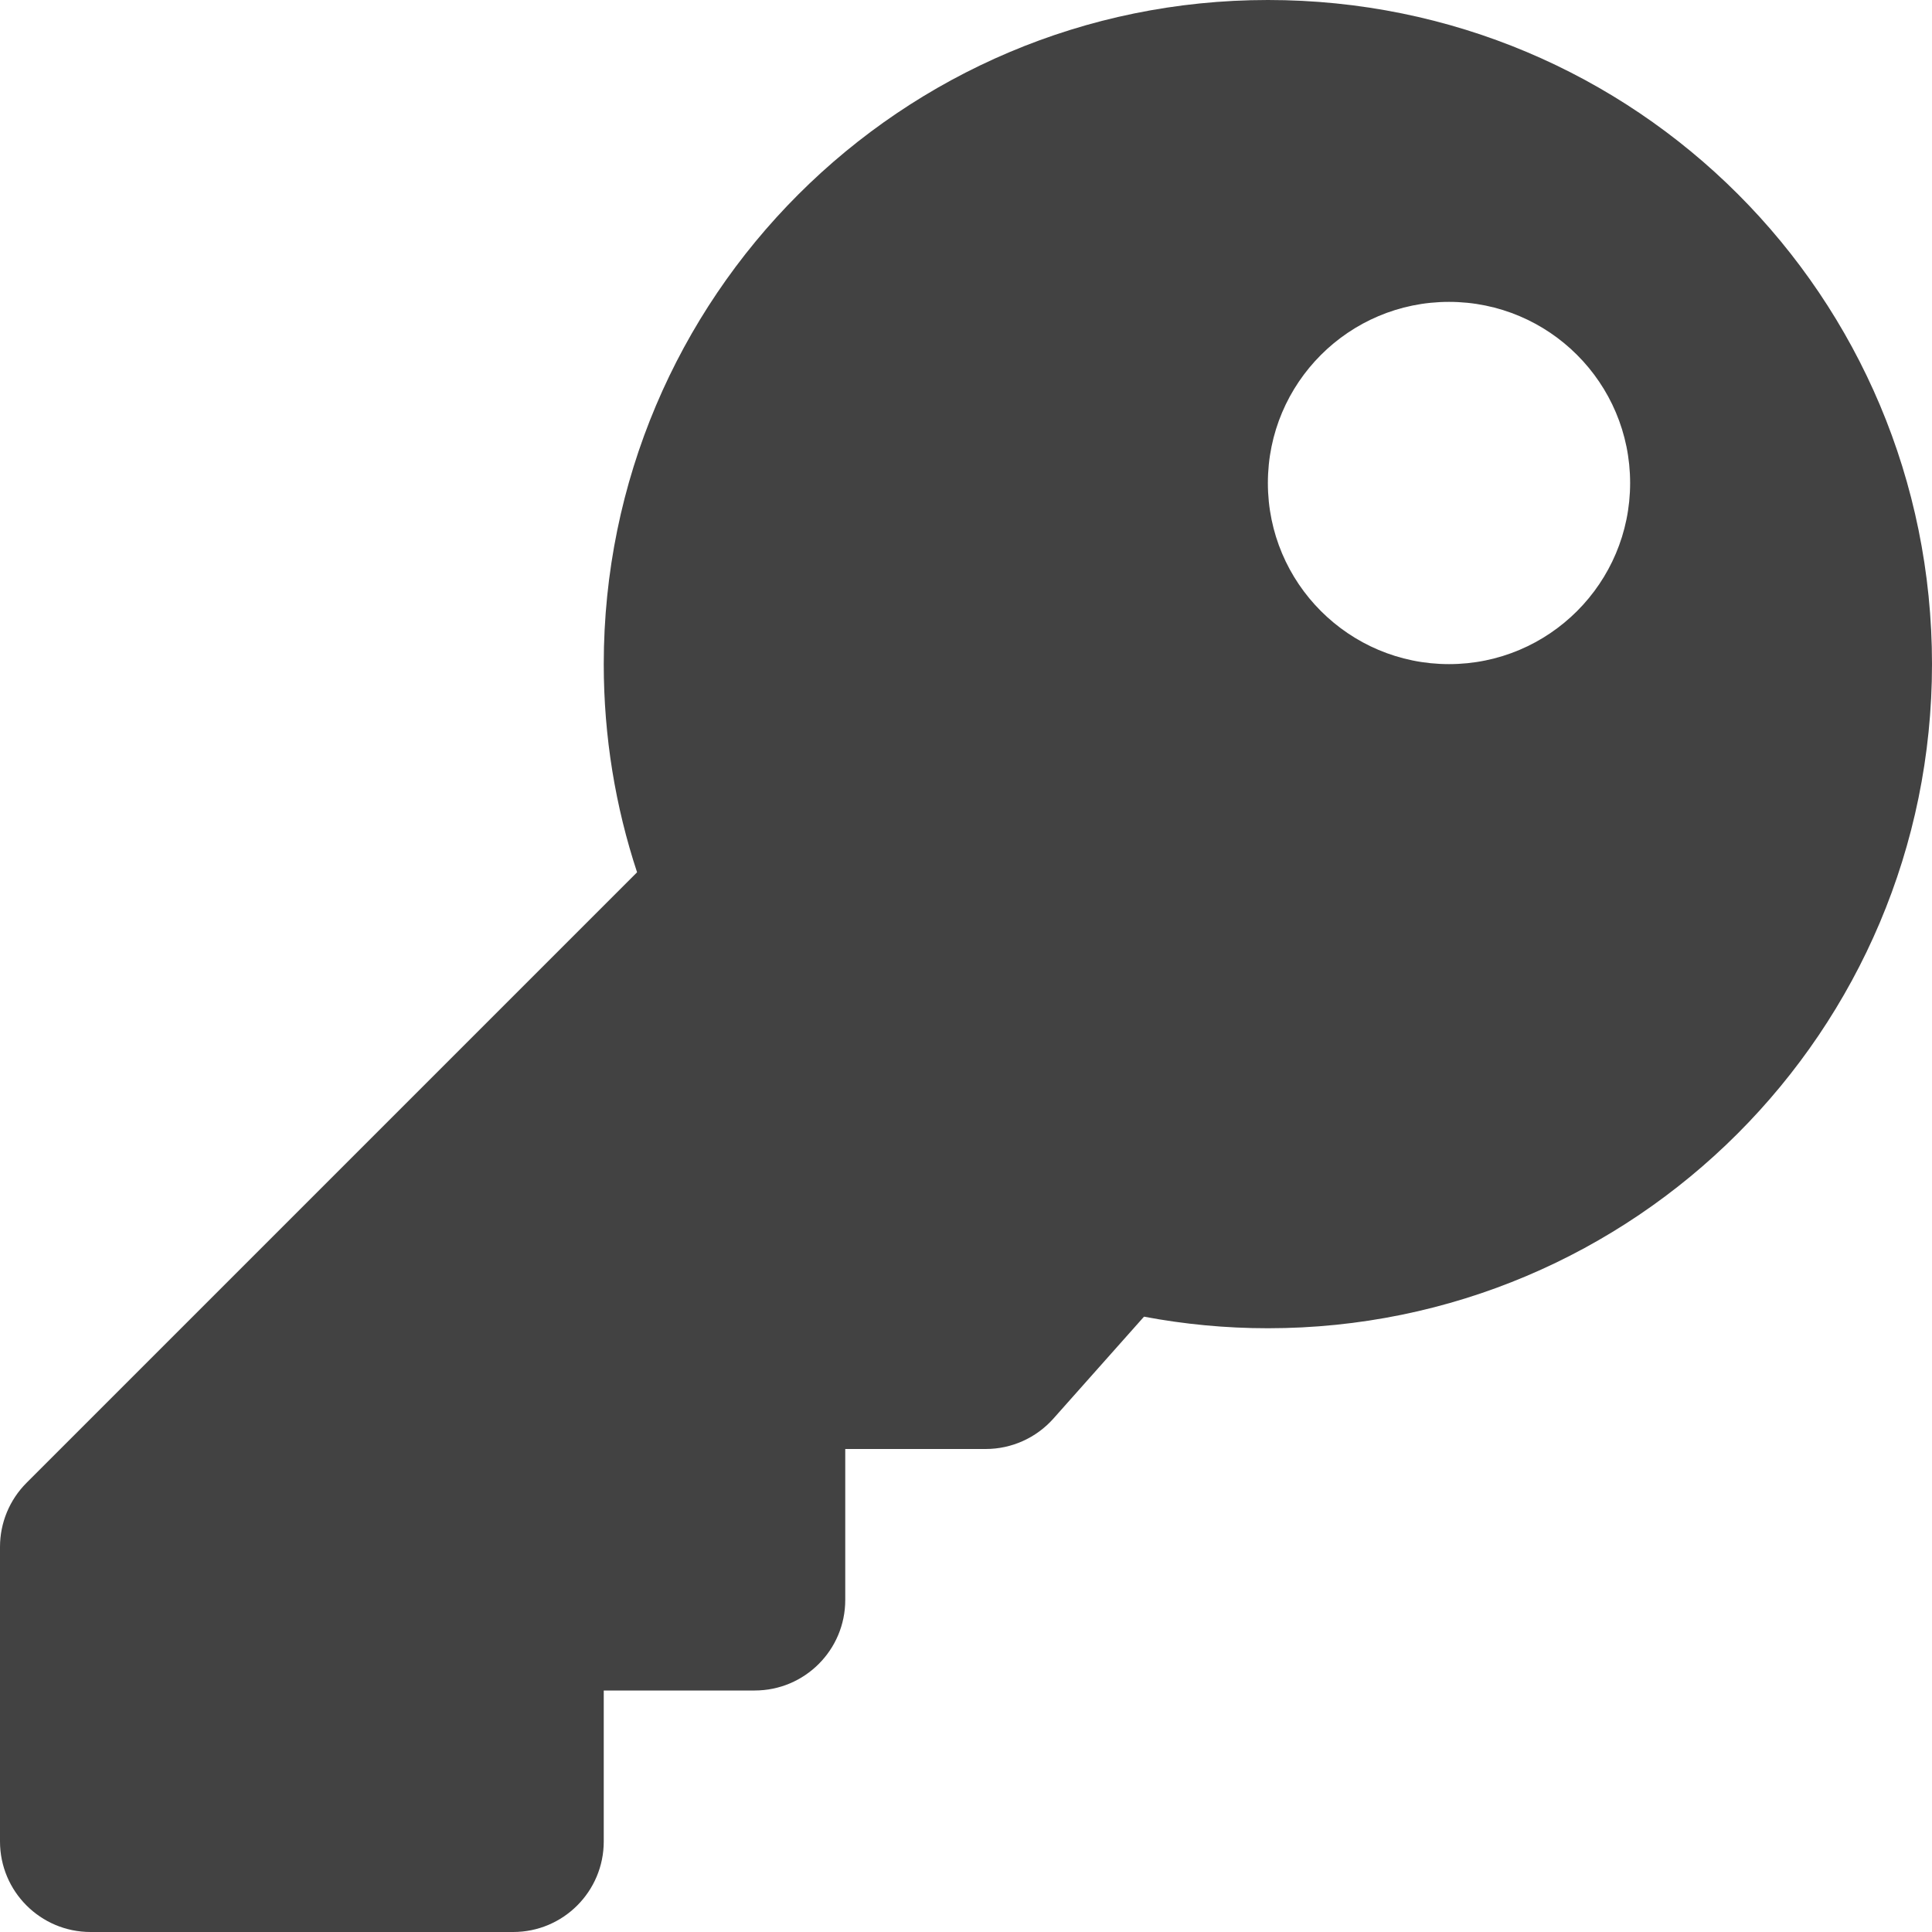
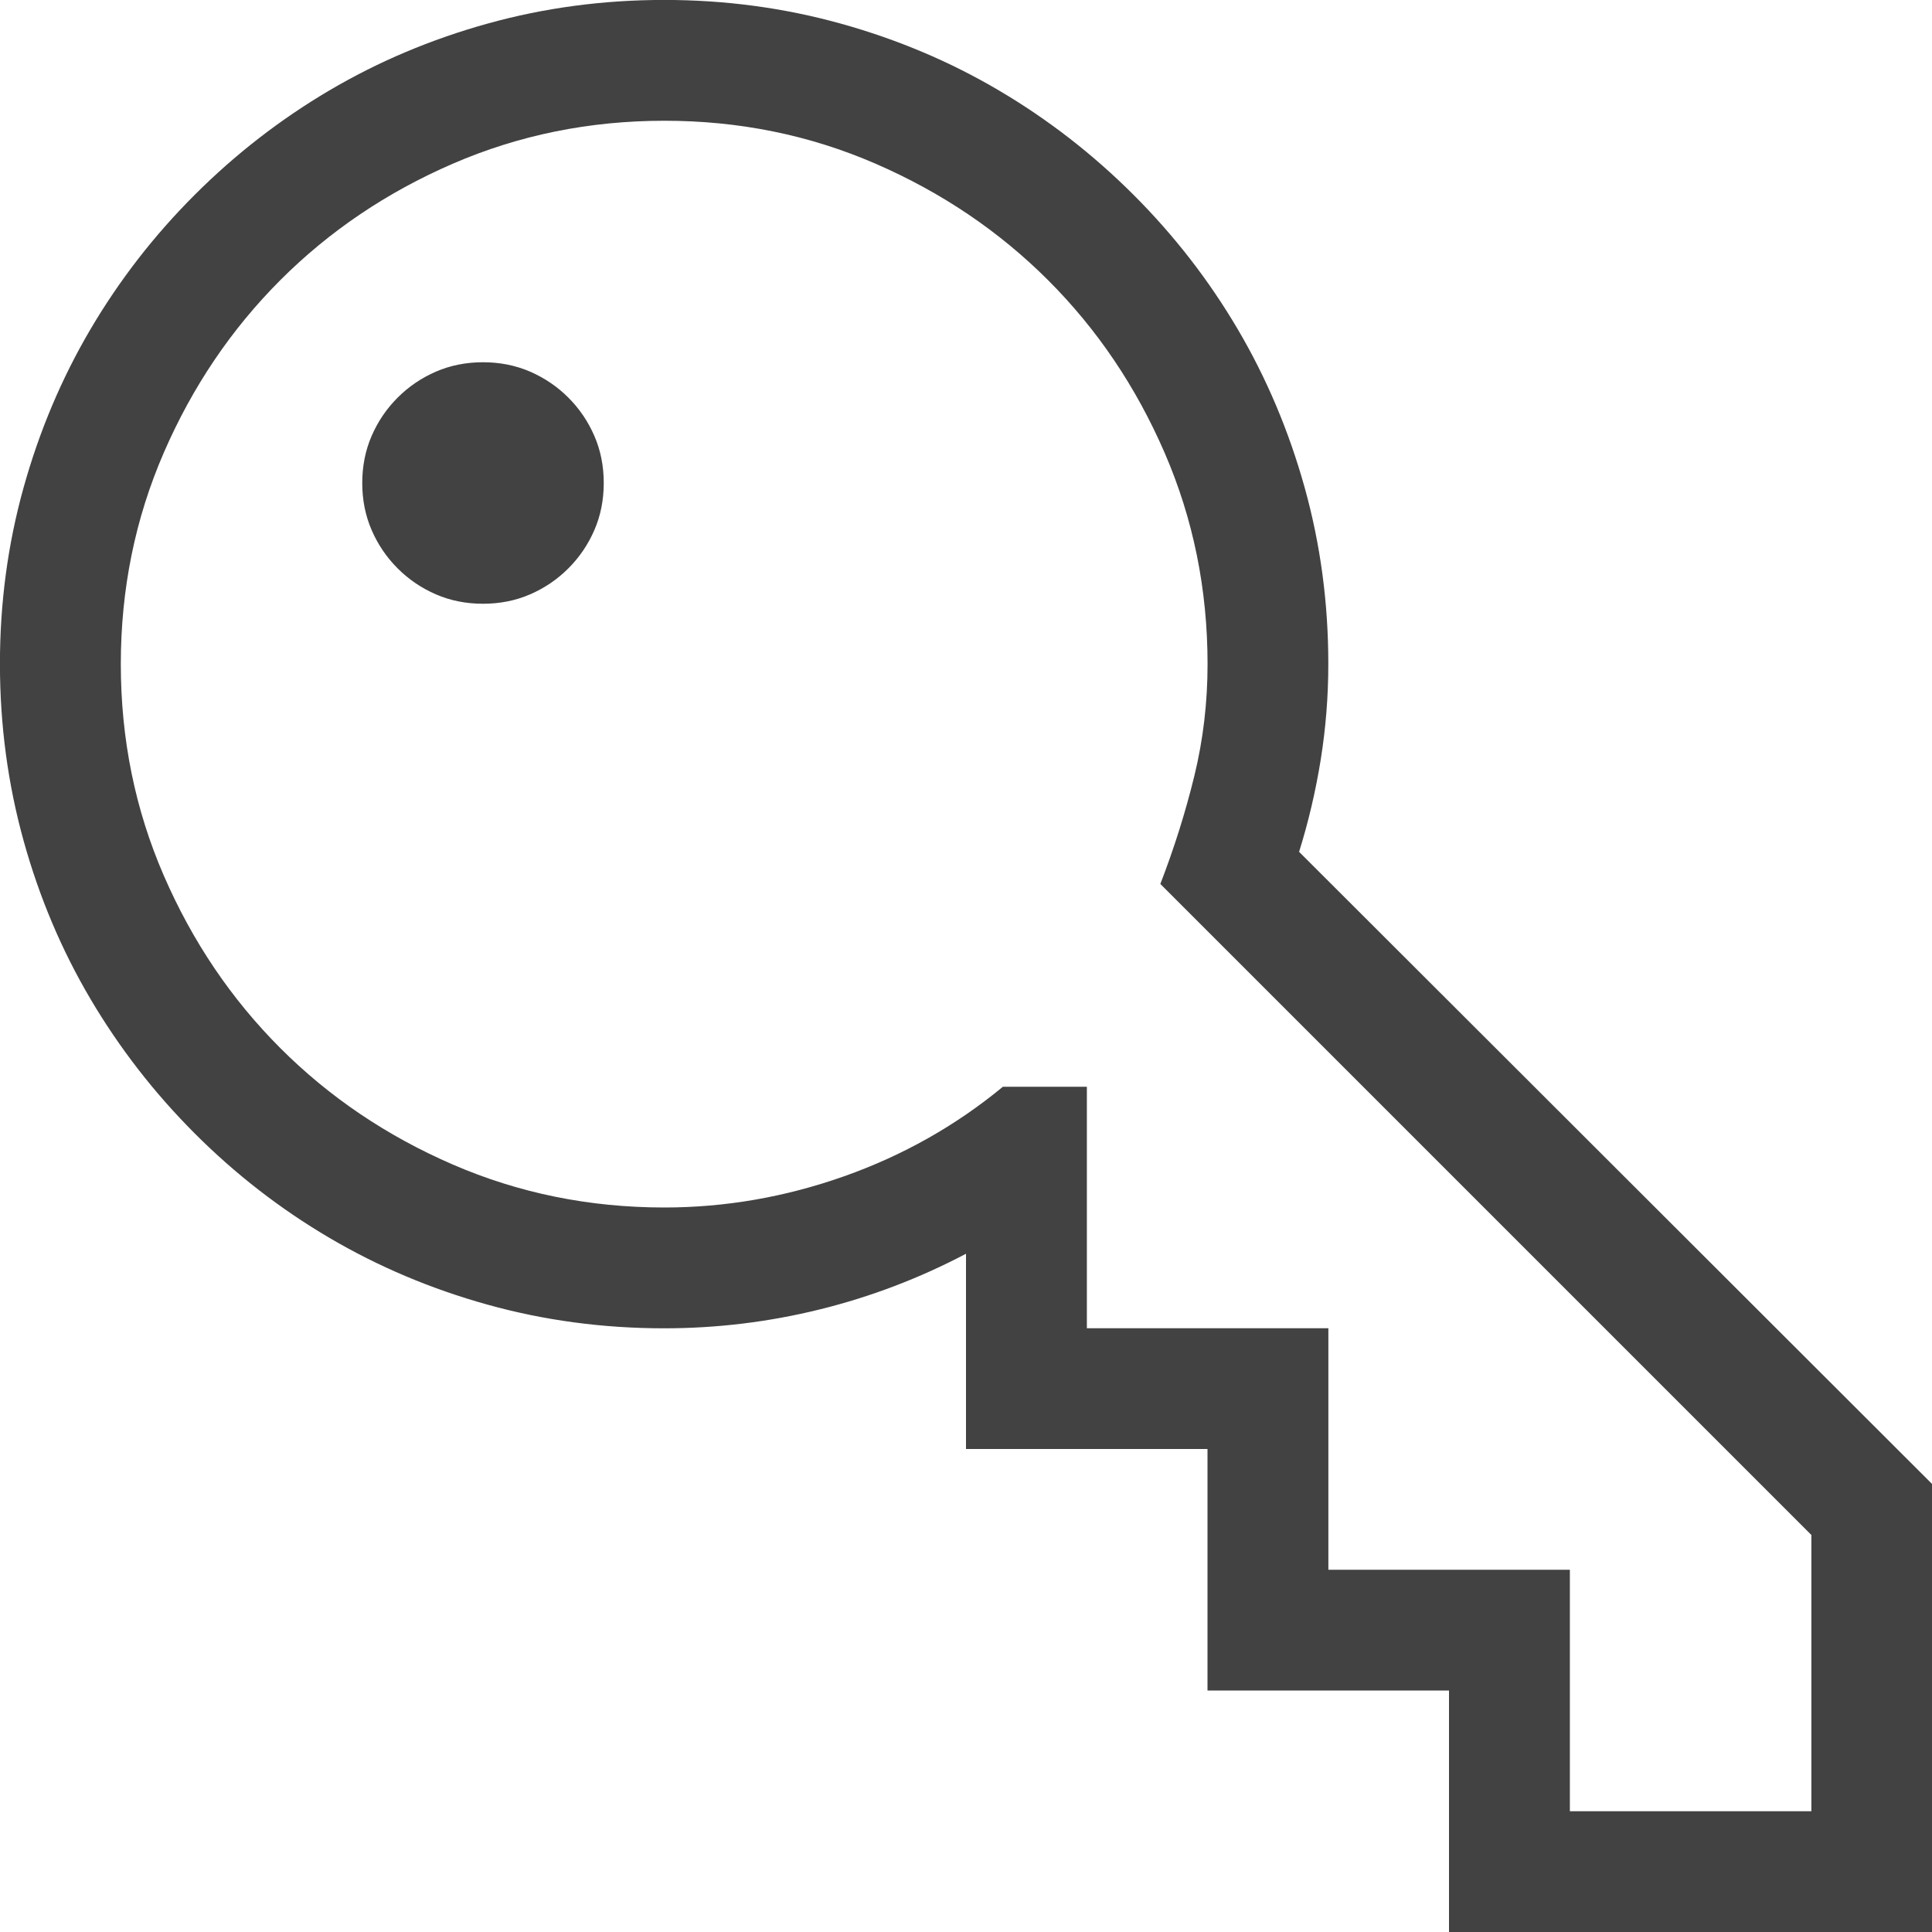
- <svg xmlns="http://www.w3.org/2000/svg" viewBox="0 0 512 512">
-   <path fill="#424242" d="M512 176.001C512 273.203 433.202 352 336 352c-11.22 0-22.19-1.062-32.827-3.069l-24.012 27.014A23.999 23.999 0 0 1 261.223 384H224v40c0 13.255-10.745 24-24 24h-40v40c0 13.255-10.745 24-24 24H24c-13.255 0-24-10.745-24-24v-78.059c0-6.365 2.529-12.47 7.029-16.971l161.802-161.802C163.108 213.814 160 195.271 160 176 160 78.798 238.797.001 335.999 0 433.488-.001 512 78.511 512 176.001zM336 128c0 26.51 21.49 48 48 48s48-21.49 48-48-21.49-48-48-48-48 21.49-48 48z" />
+ <svg xmlns="http://www.w3.org/2000/svg" version="1.1" width="32" height="32" viewBox="0 0 32 32">
+   <path fill="#424242" d="M32 24.578v7.422h-8v-4h-4v-4h-4v-3.234q-1.156 0.609-2.422 0.922t-2.578 0.313q-1.516 0-2.922-0.391t-2.625-1.109-2.227-1.727-1.727-2.227-1.109-2.625-0.391-2.922 0.391-2.922 1.109-2.625 1.727-2.227 2.227-1.727 2.625-1.109 2.922-0.391 2.922 0.391 2.625 1.109 2.227 1.727 1.727 2.227 1.109 2.625 0.391 2.922q0 0.797-0.125 1.578t-0.359 1.531zM30 25.422l-10.781-10.781q0.344-0.891 0.563-1.789t0.219-1.852q0-1.859-0.711-3.5t-1.93-2.859-2.859-1.93-3.5-0.711-3.5 0.711-2.859 1.93-1.93 2.859-0.711 3.5 0.711 3.5 1.93 2.859 2.859 1.93 3.5 0.711q1.516 0 2.977-0.516t2.633-1.484h1.391v4h4v4h4v4h4v-4.578zM8 6q0.422 0 0.781 0.156t0.633 0.43 0.43 0.633 0.156 0.781-0.156 0.781-0.43 0.633-0.633 0.43-0.781 0.156-0.781-0.156-0.633-0.43-0.43-0.633-0.156-0.781 0.156-0.781 0.43-0.633 0.633-0.43 0.781-0.156z" />
</svg>
